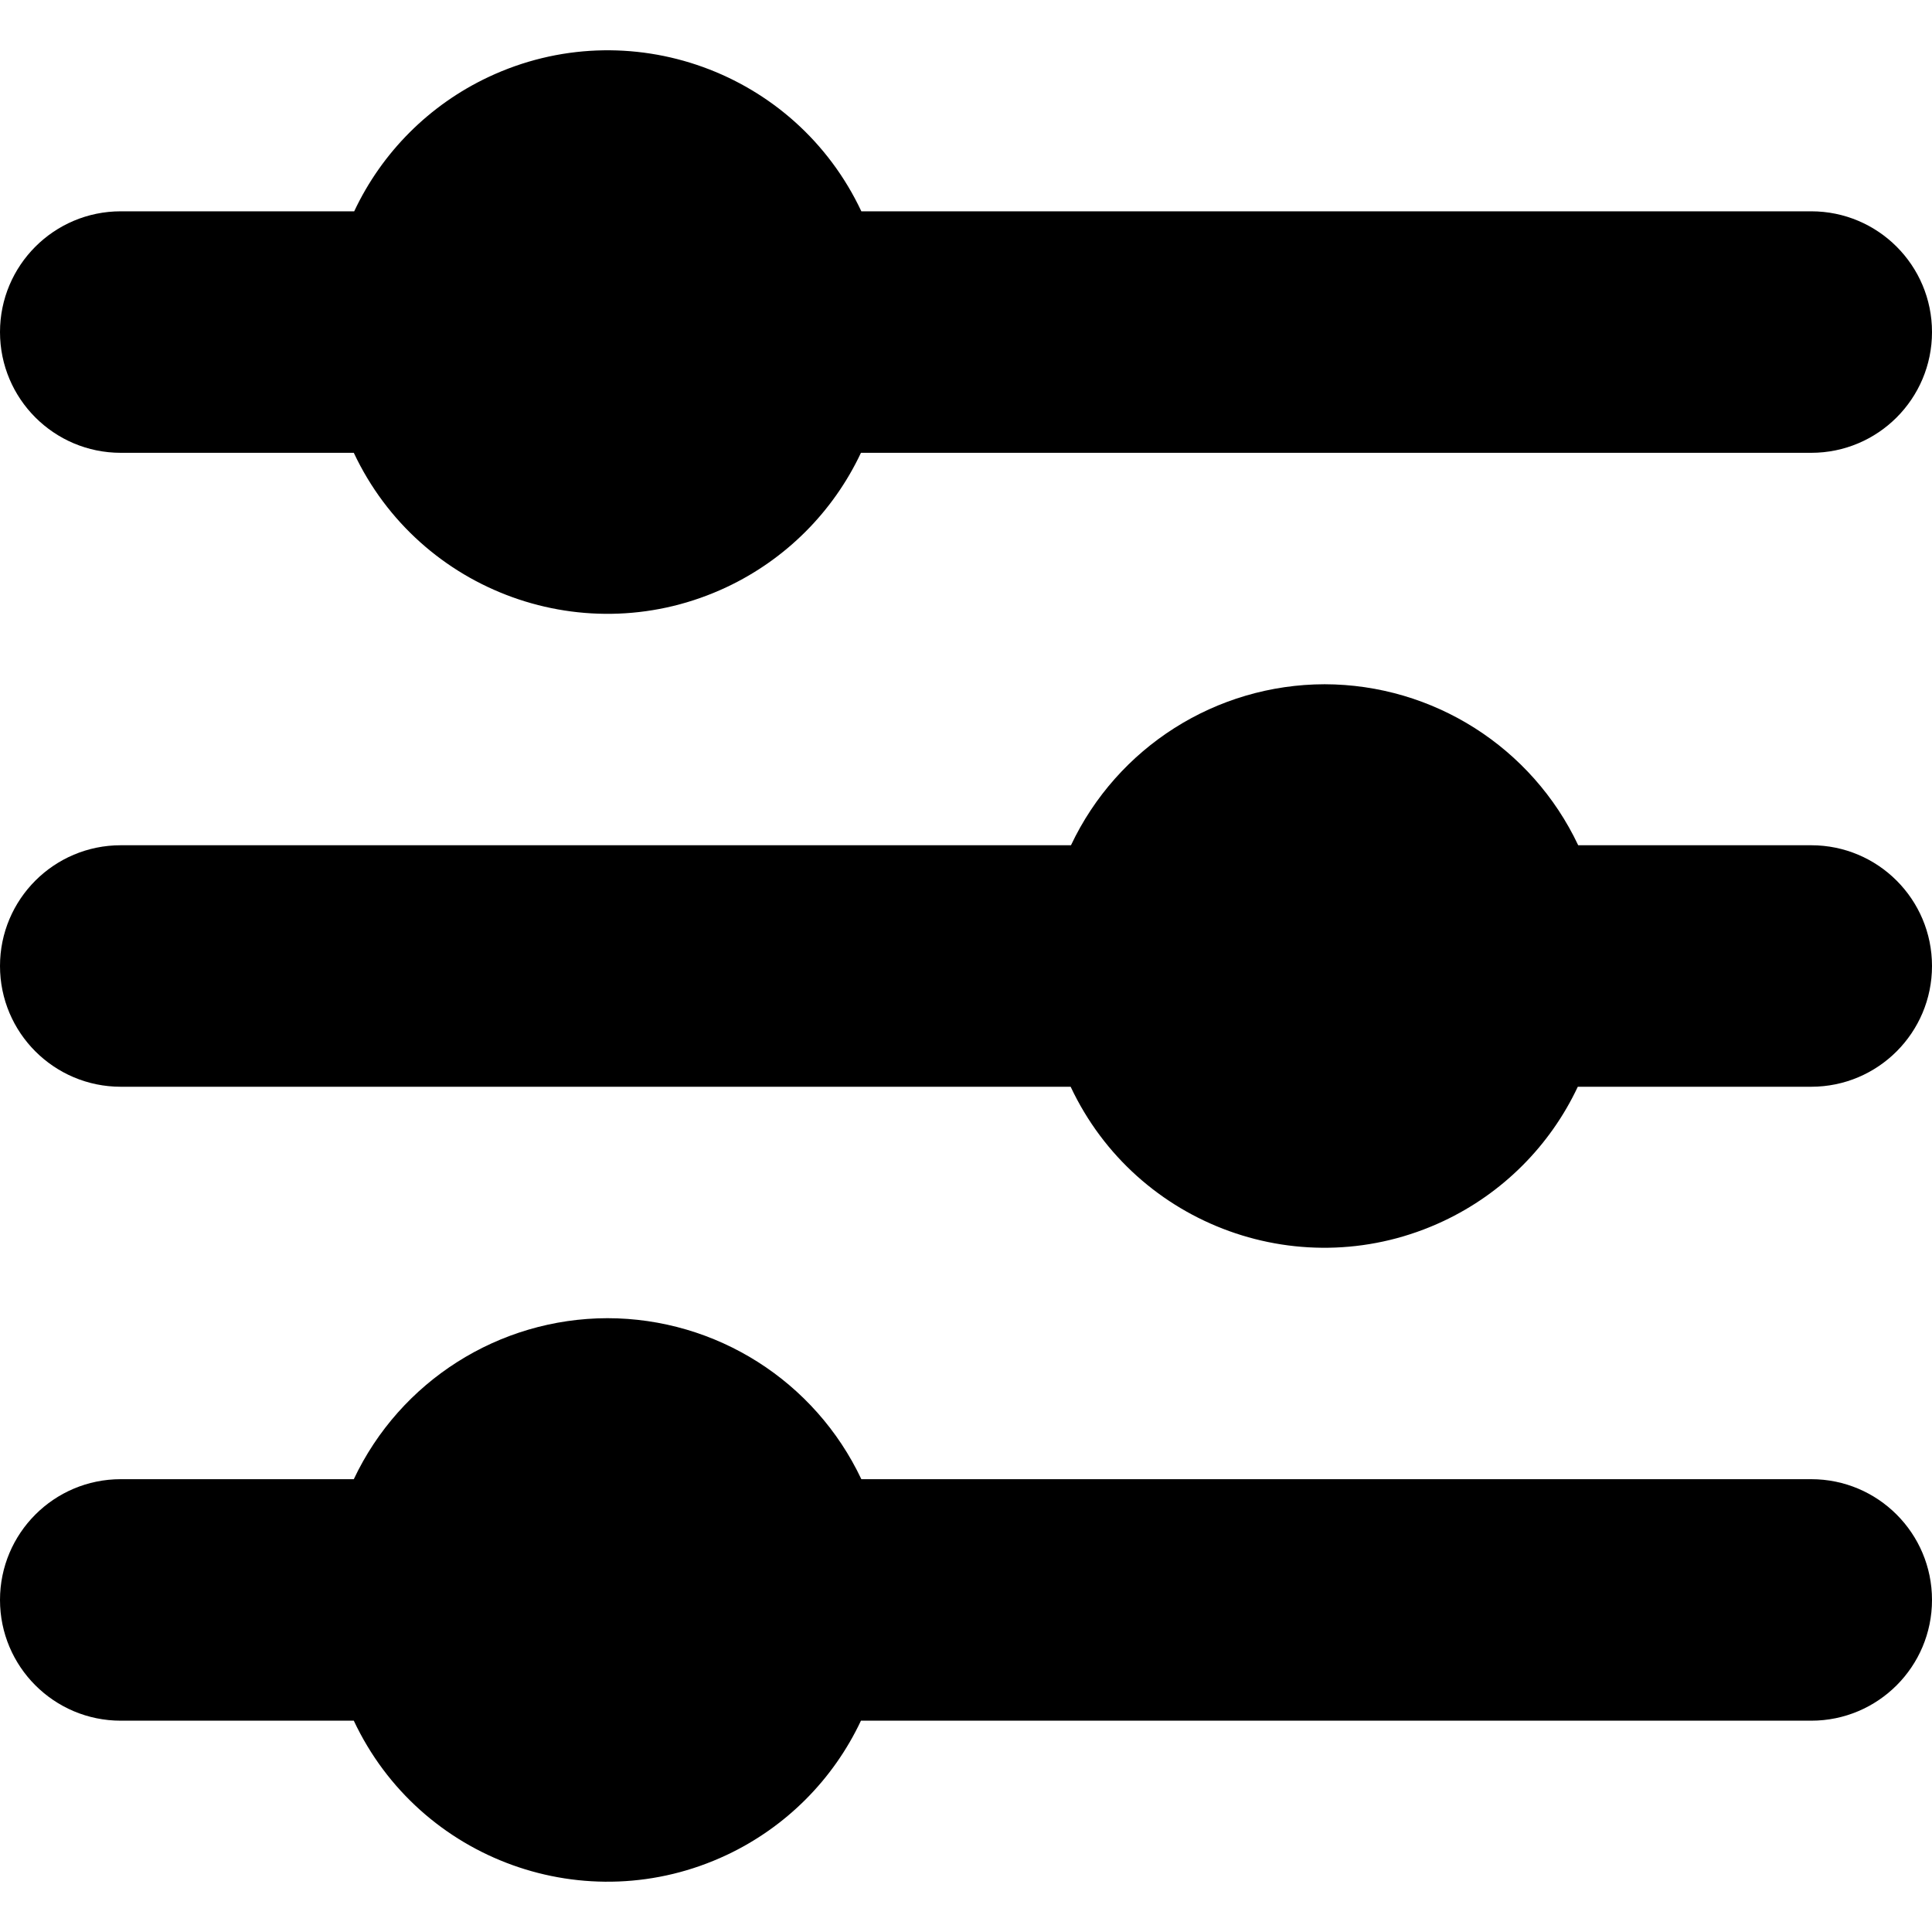
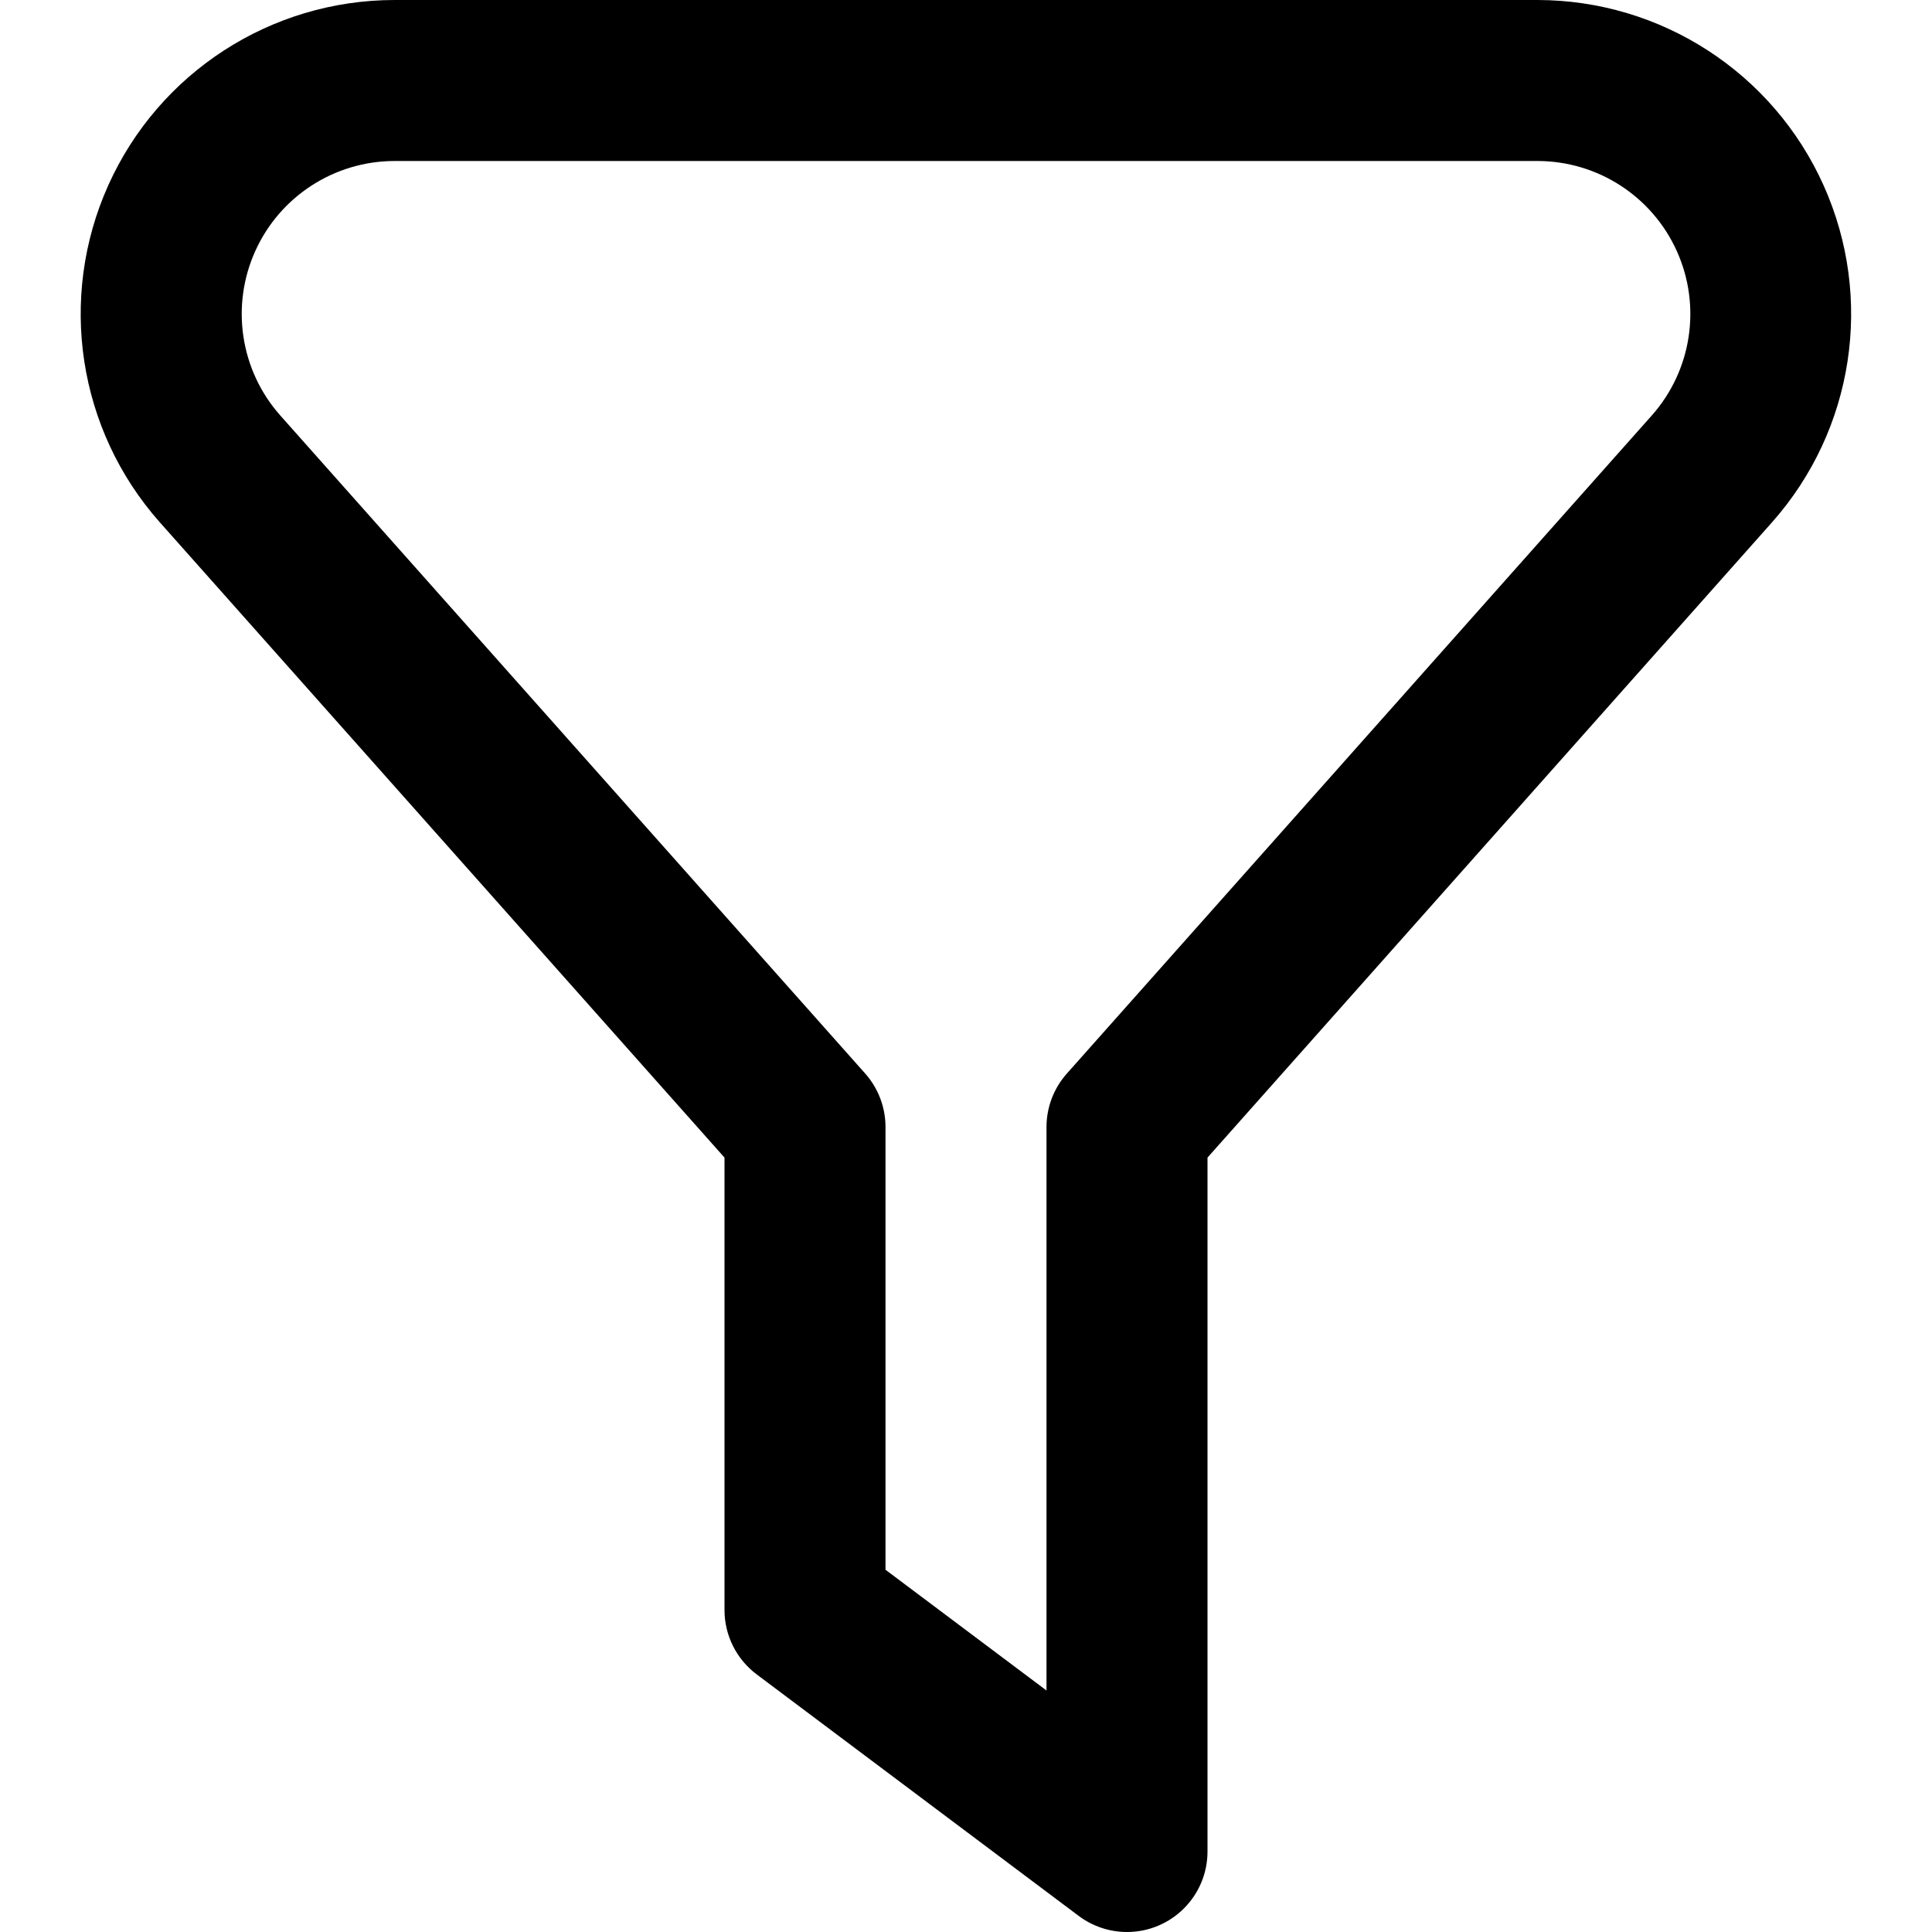
- <svg xmlns="http://www.w3.org/2000/svg" version="1.1" id="Capa_1" x="0px" y="0px" viewBox="0 0 512 512" style="enable-background:new 0 0 512 512;" xml:space="preserve" width="512" height="512">
-   <g>
-     <path d="M228.267,56c-17.455-37.114-61.692-53.05-98.805-35.595C113.814,27.765,101.226,40.353,93.867,56H32   C14.327,56,0,70.327,0,88l0,0c0,17.673,14.327,32,32,32h61.76c17.455,37.114,61.692,53.05,98.805,35.595   c15.647-7.359,28.235-19.948,35.595-35.595H480c17.673,0,32-14.327,32-32l0,0c0-17.673-14.327-32-32-32H228.267z" />
-     <path d="M351.04,181.333c-28.765,0.051-54.931,16.659-67.221,42.667H32c-17.673,0-32,14.327-32,32l0,0c0,17.673,14.327,32,32,32   h251.733c17.455,37.114,61.692,53.05,98.805,35.595c15.647-7.359,28.235-19.948,35.595-35.595H480c17.673,0,32-14.327,32-32l0,0   c0-17.673-14.327-32-32-32h-61.76C405.953,197.999,379.798,181.393,351.04,181.333z" />
-     <path d="M160.96,349.333c-28.758,0.059-54.913,16.666-67.2,42.667H32c-17.673,0-32,14.327-32,32l0,0c0,17.673,14.327,32,32,32   h61.76c17.455,37.114,61.692,53.05,98.805,35.595c15.647-7.359,28.235-19.948,35.595-35.595H480c17.673,0,32-14.327,32-32l0,0   c0-17.673-14.327-32-32-32H228.267C215.963,365.965,189.756,349.352,160.96,349.333z" />
-   </g>
+ <svg xmlns="http://www.w3.org/2000/svg" id="Layer_1" height="512" viewBox="0 0 24 24" width="512" data-name="Layer 1">
+   <path d="m14 24a1 1 0 0 1 -.6-.2l-4-3a1 1 0 0 1 -.4-.8v-5.62l-7.016-7.893a3.9 3.9 0 0 1 2.916-6.487h14.2a3.9 3.9 0 0 1 2.913 6.488l-7.013 7.892v8.62a1 1 0 0 1 -1 1zm-3-4.5 2 1.5v-7a1 1 0 0 1 .253-.664l7.268-8.177a1.9 1.9 0 0 0 -1.421-3.159h-14.2a1.9 1.9 0 0 0 -1.421 3.158l7.269 8.178a1 1 0 0 1 .252.664z" />
</svg>
